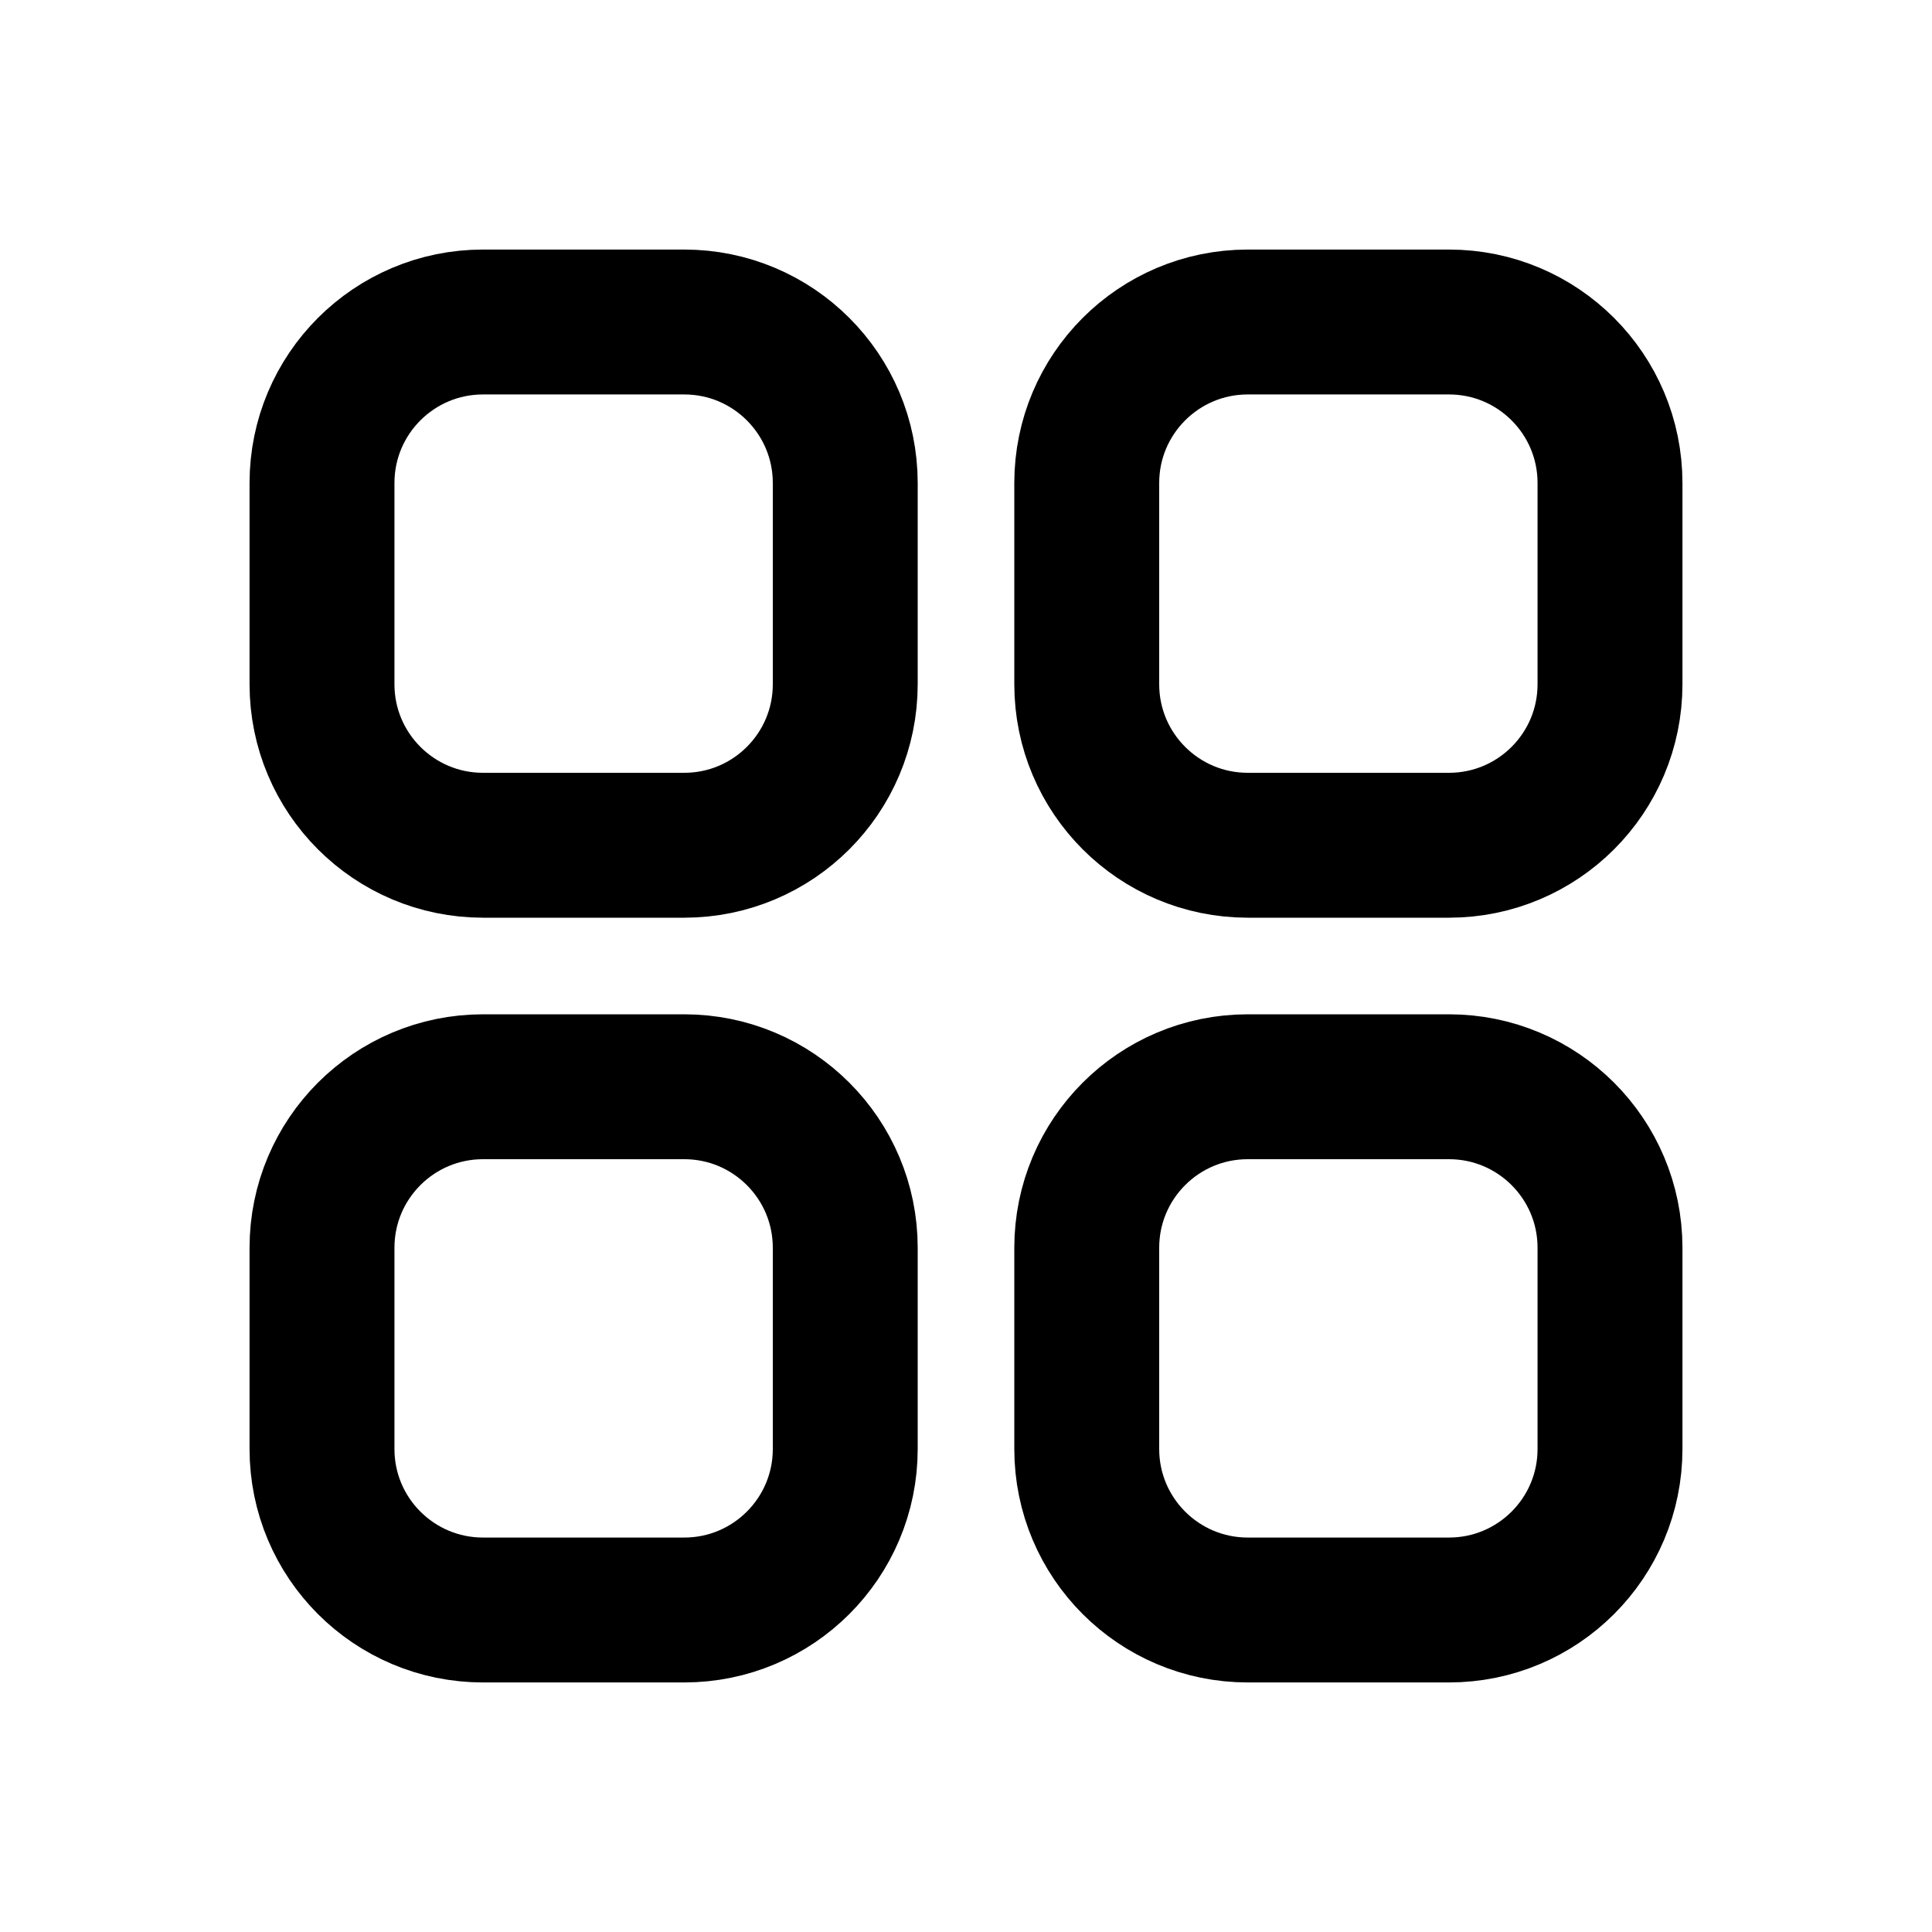
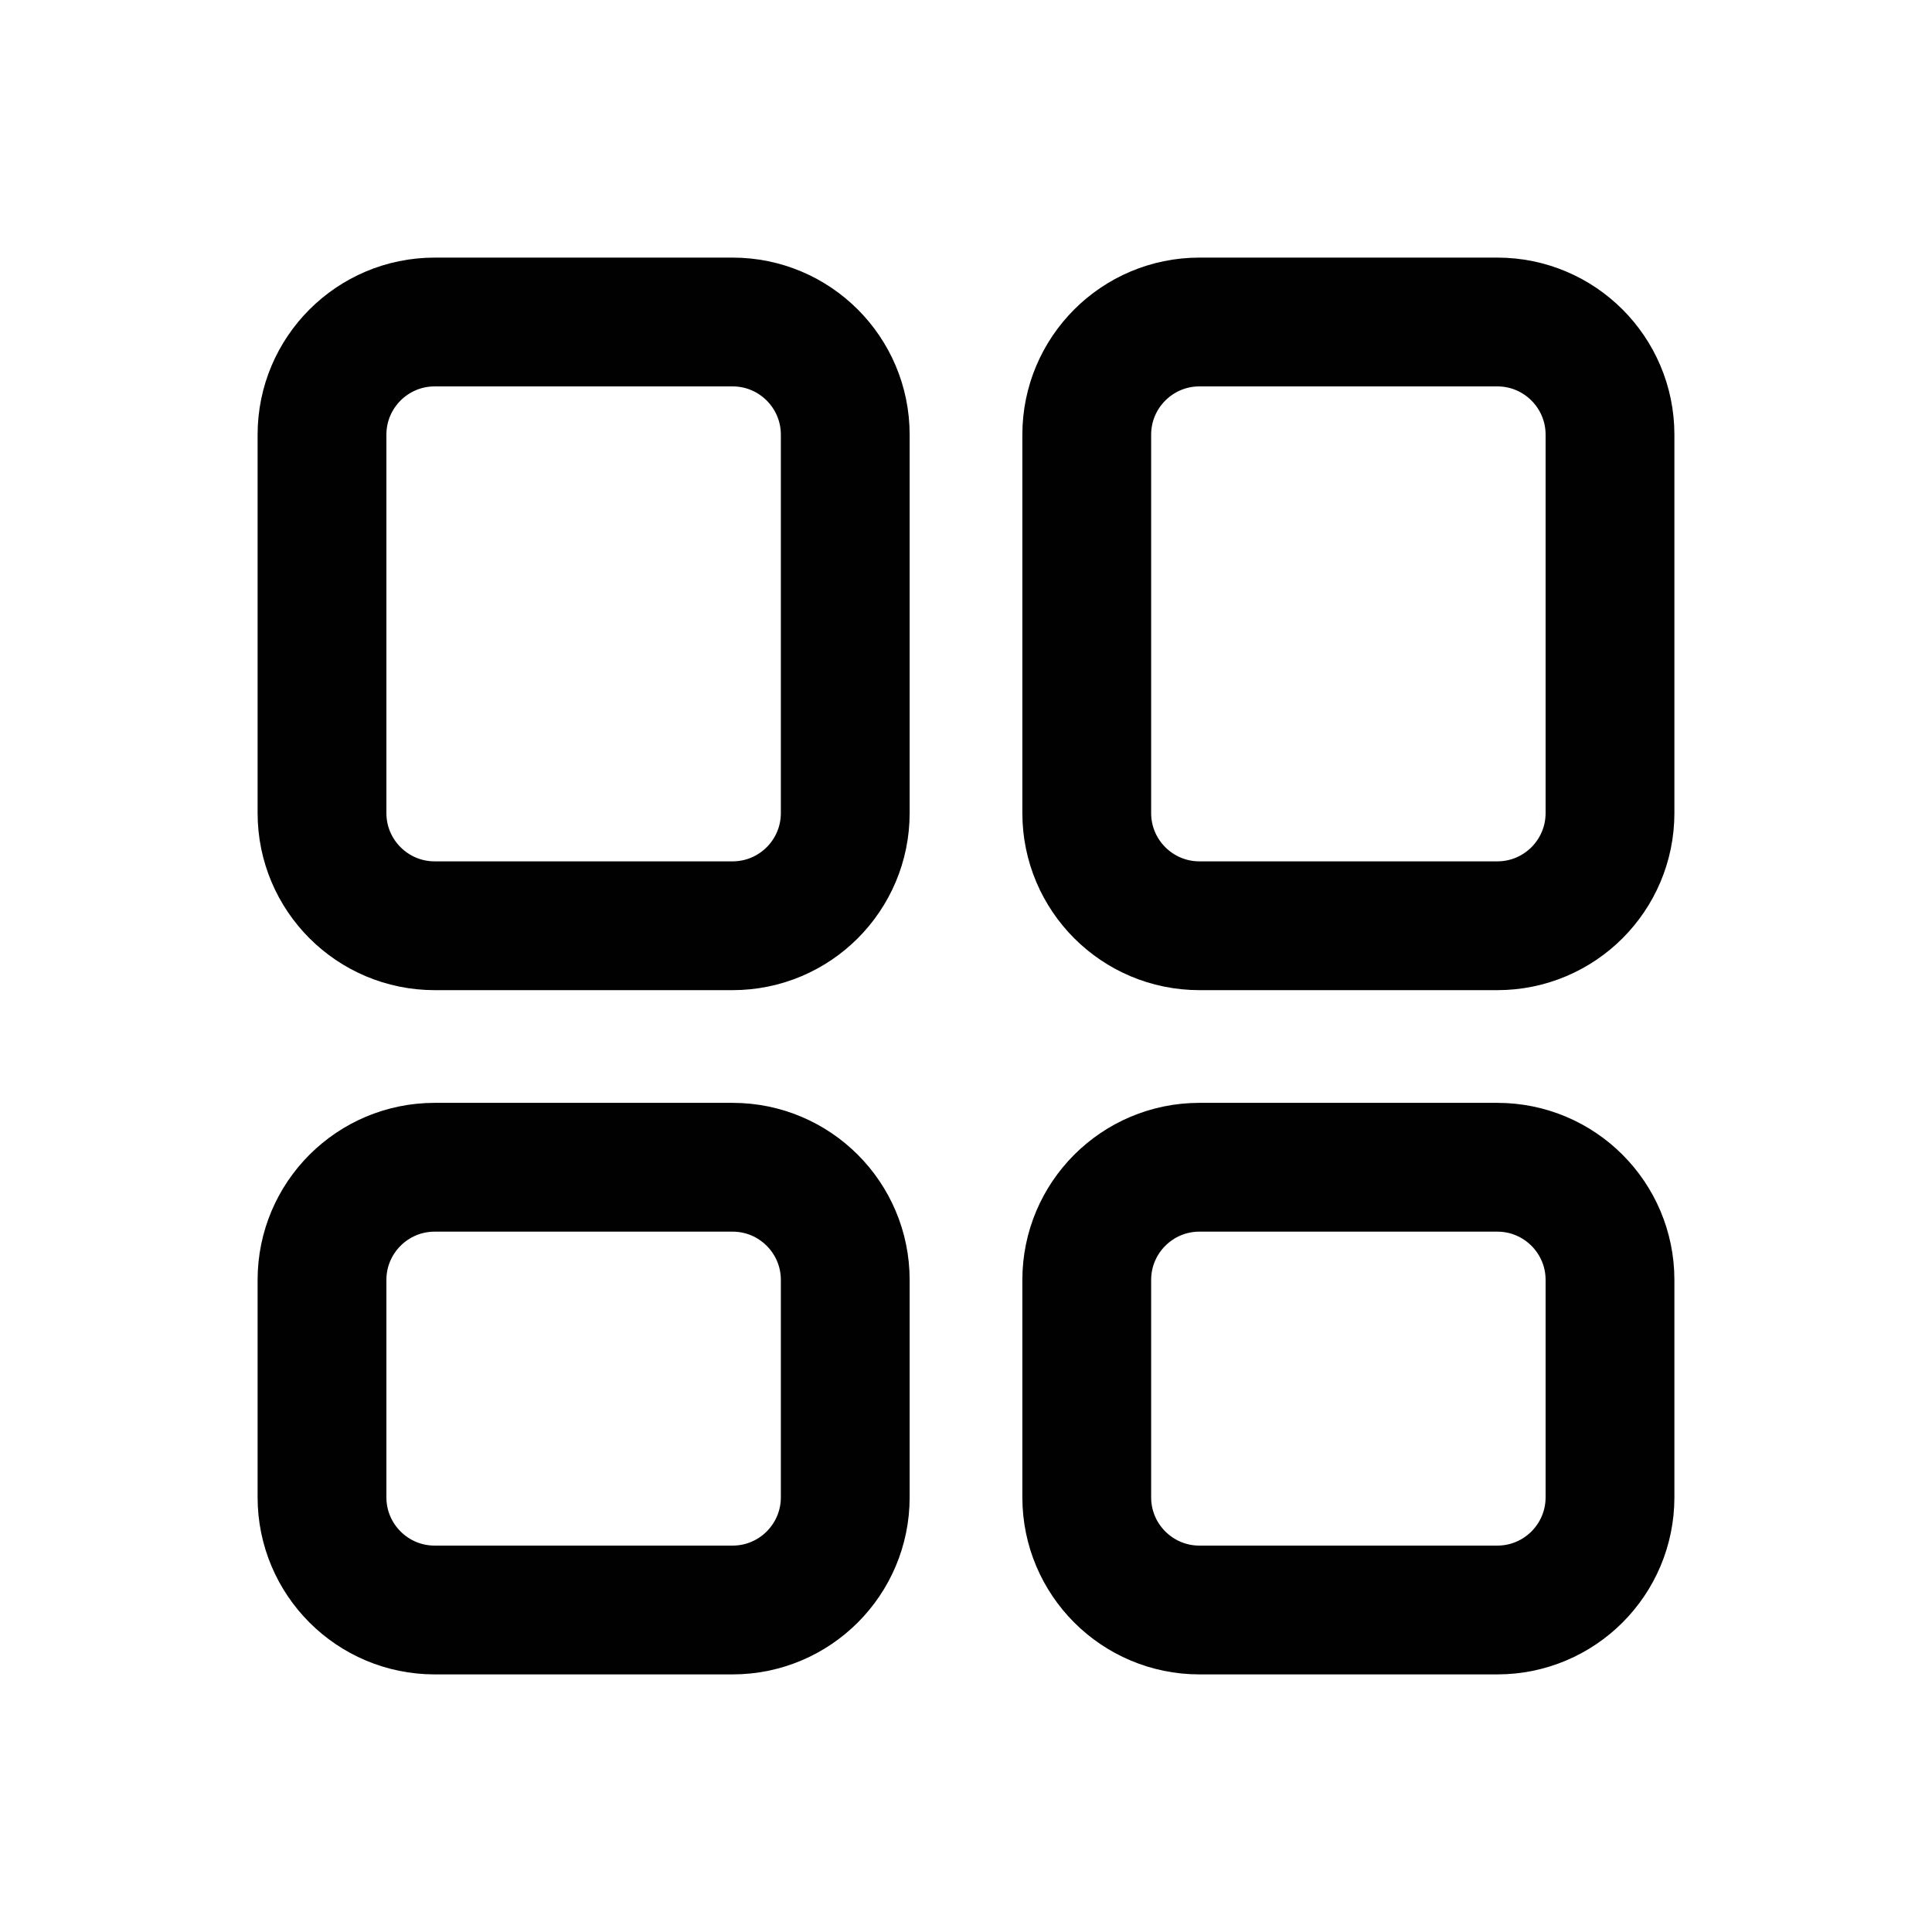
- <svg xmlns="http://www.w3.org/2000/svg" width="24" height="24" viewBox="0 0 24 24">
-   <path d="M6,4 h2.5 a2,2 0 0 1 2,2 v2.5 a2,2 0 0 1 -2,2 h-2.5 a2,2 0 0 1 -2,-2 v-2.5 a2,2 0 0 1 2,-2 z M15.5,4 h2.5 a2,2 0 0 1 2,2 v2.5 a2,2 0 0 1 -2,2 h-2.5 a2,2 0 0 1 -2,-2 v-2.5 a2,2 0 0 1 2,-2 z M6,13.5 h2.5 a2,2 0 0 1 2,2 v2.5 a2,2 0 0 1 -2,2 h-2.5 a2,2 0 0 1 -2,-2 v-2.5 a2,2 0 0 1 2,-2 z M15.5,13.5 h2.5 a2,2 0 0 1 2,2 v2.5 a2,2 0 0 1 -2,2 h-2.5 a2,2 0 0 1 -2,-2 v-2.5 a2,2 0 0 1 2,-2 z" fill="none" stroke="currentColor" stroke-width="1.8" stroke-linecap="round" stroke-linejoin="round" />
+ <svg xmlns="http://www.w3.org/2000/svg" width="24" height="24" viewBox="0 0 24 24" fill="none" stroke="#010102" stroke-width="1.6" stroke-linecap="round" stroke-linejoin="round" color="#E8405A">
+   <rect x="4" y="4" width="6.5" height="7.5" rx="1.4" />
+   <rect x="13.5" y="4" width="6.5" height="7.5" rx="1.4" />
+   <rect x="4" y="14.5" width="6.5" height="5.5" rx="1.4" />
+   <rect x="13.5" y="14.5" width="6.5" height="5.5" rx="1.4" />
</svg>
